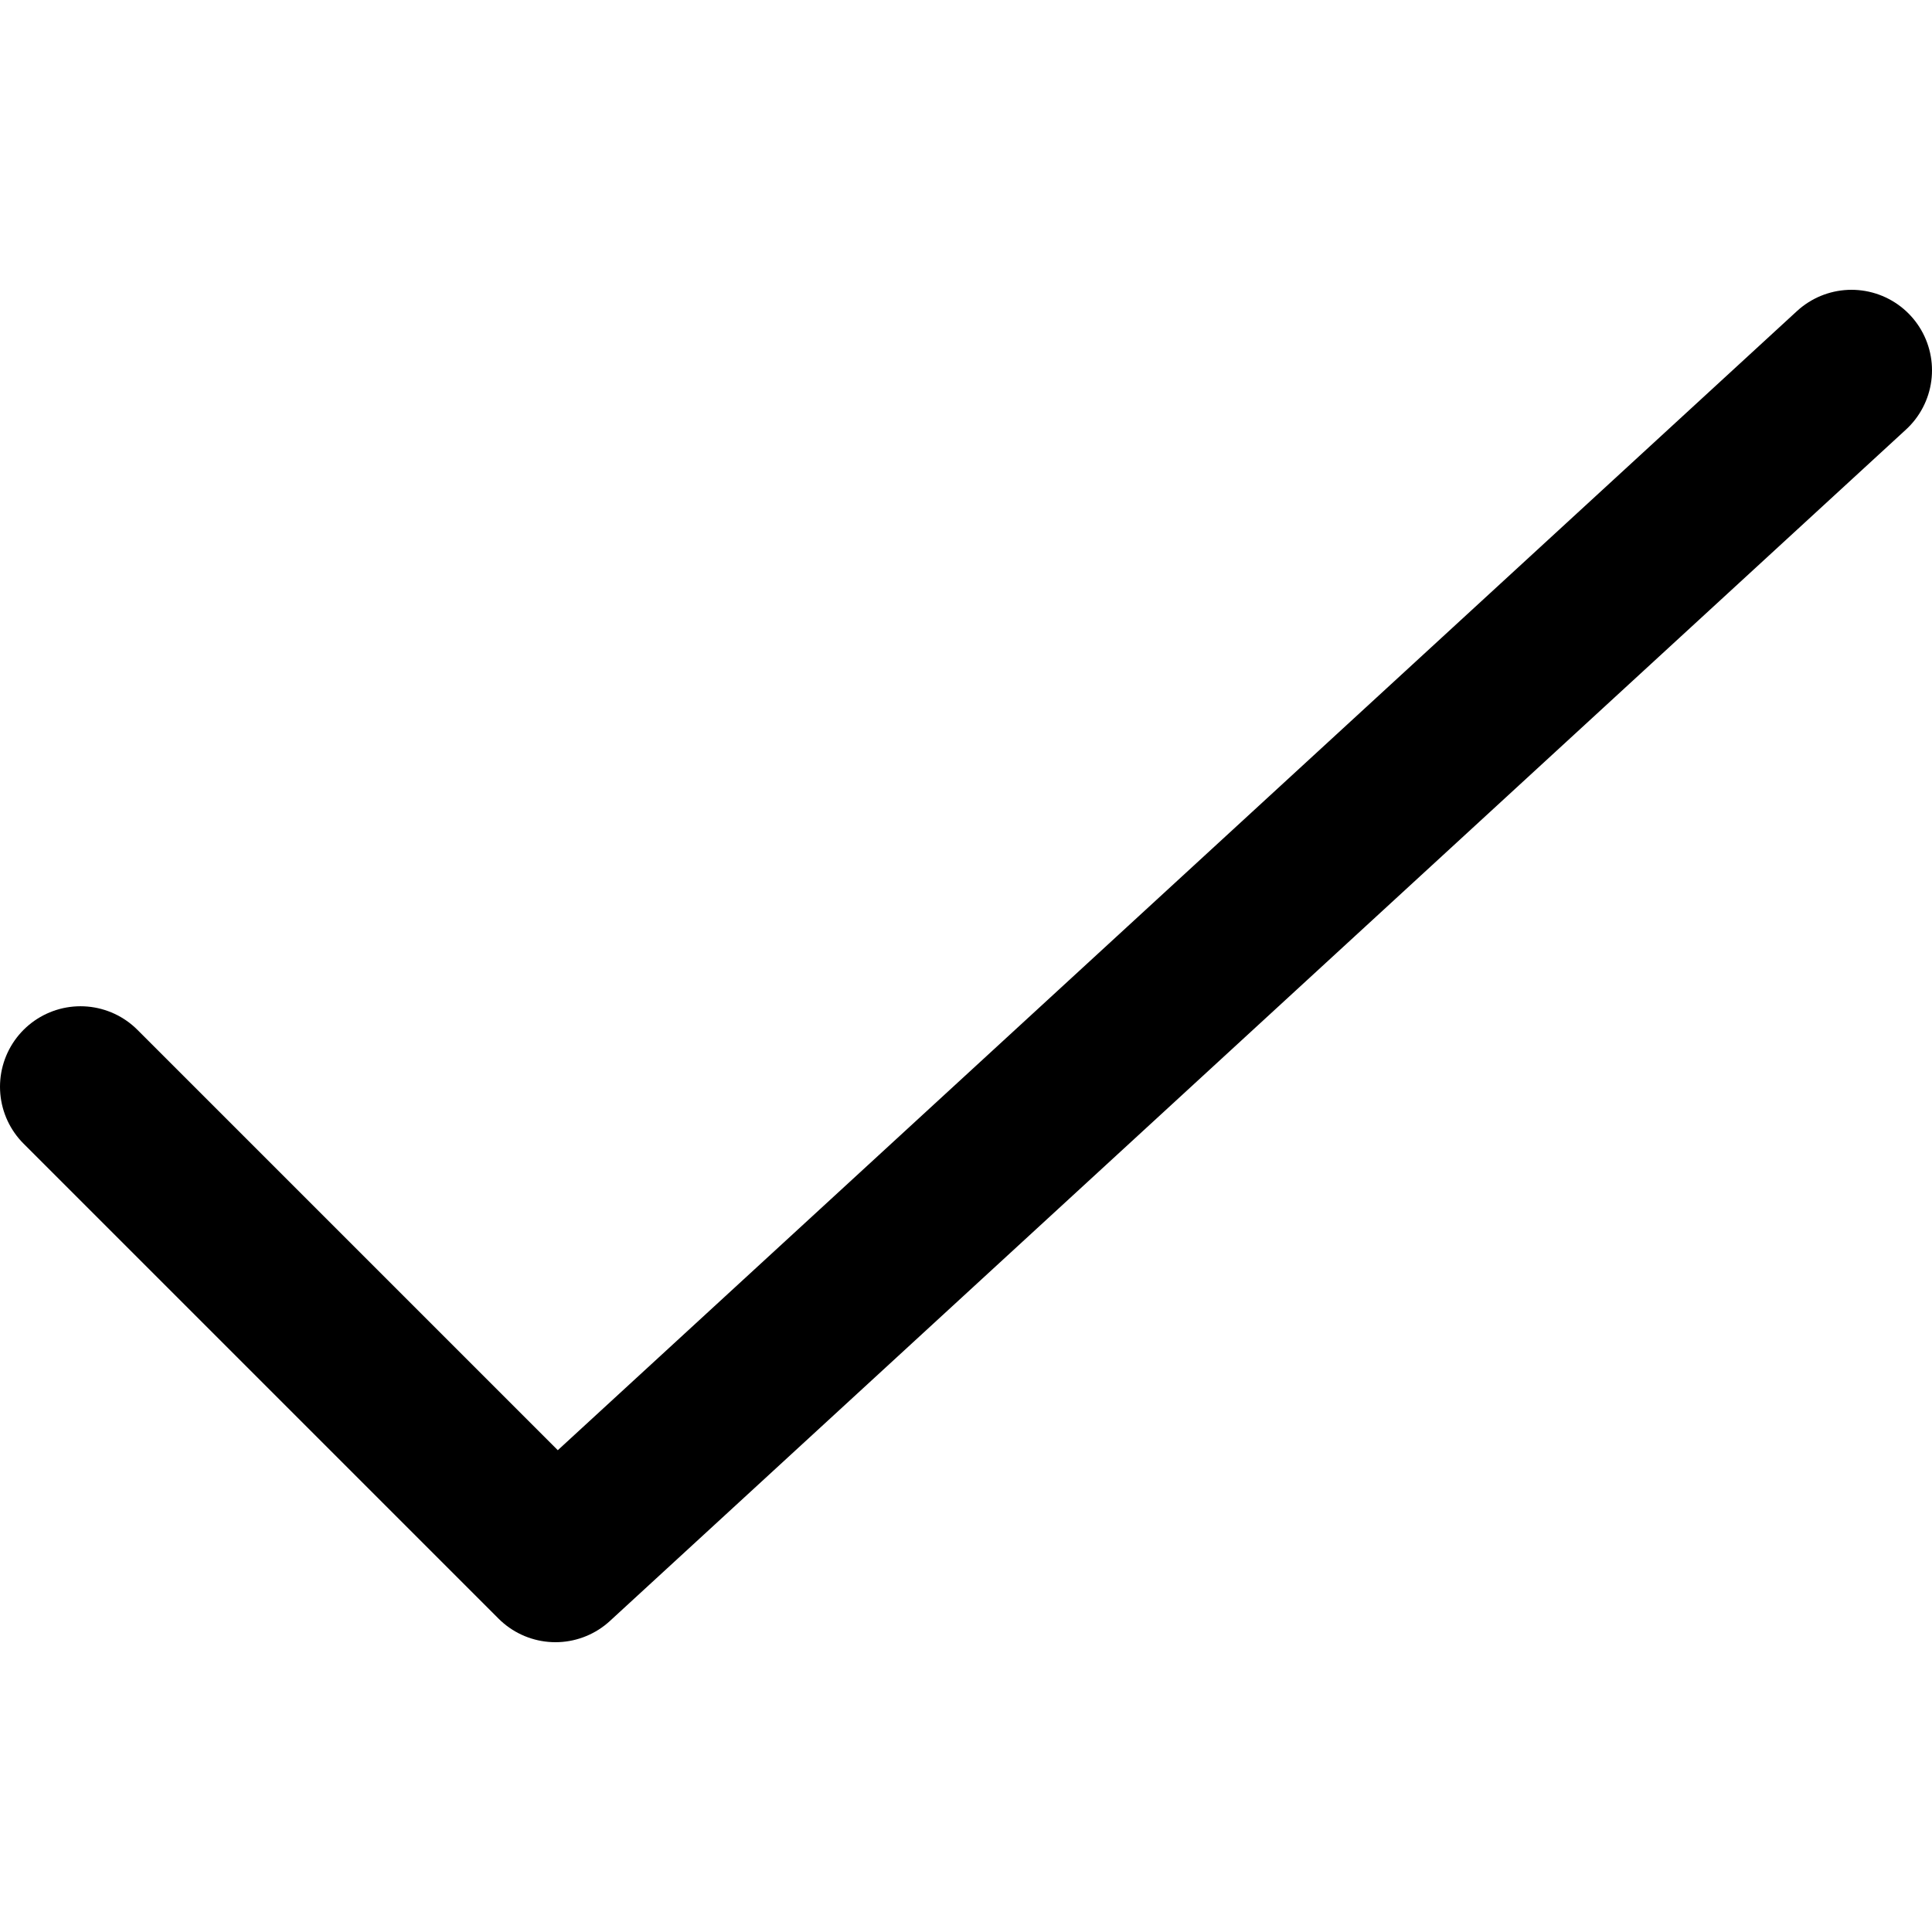
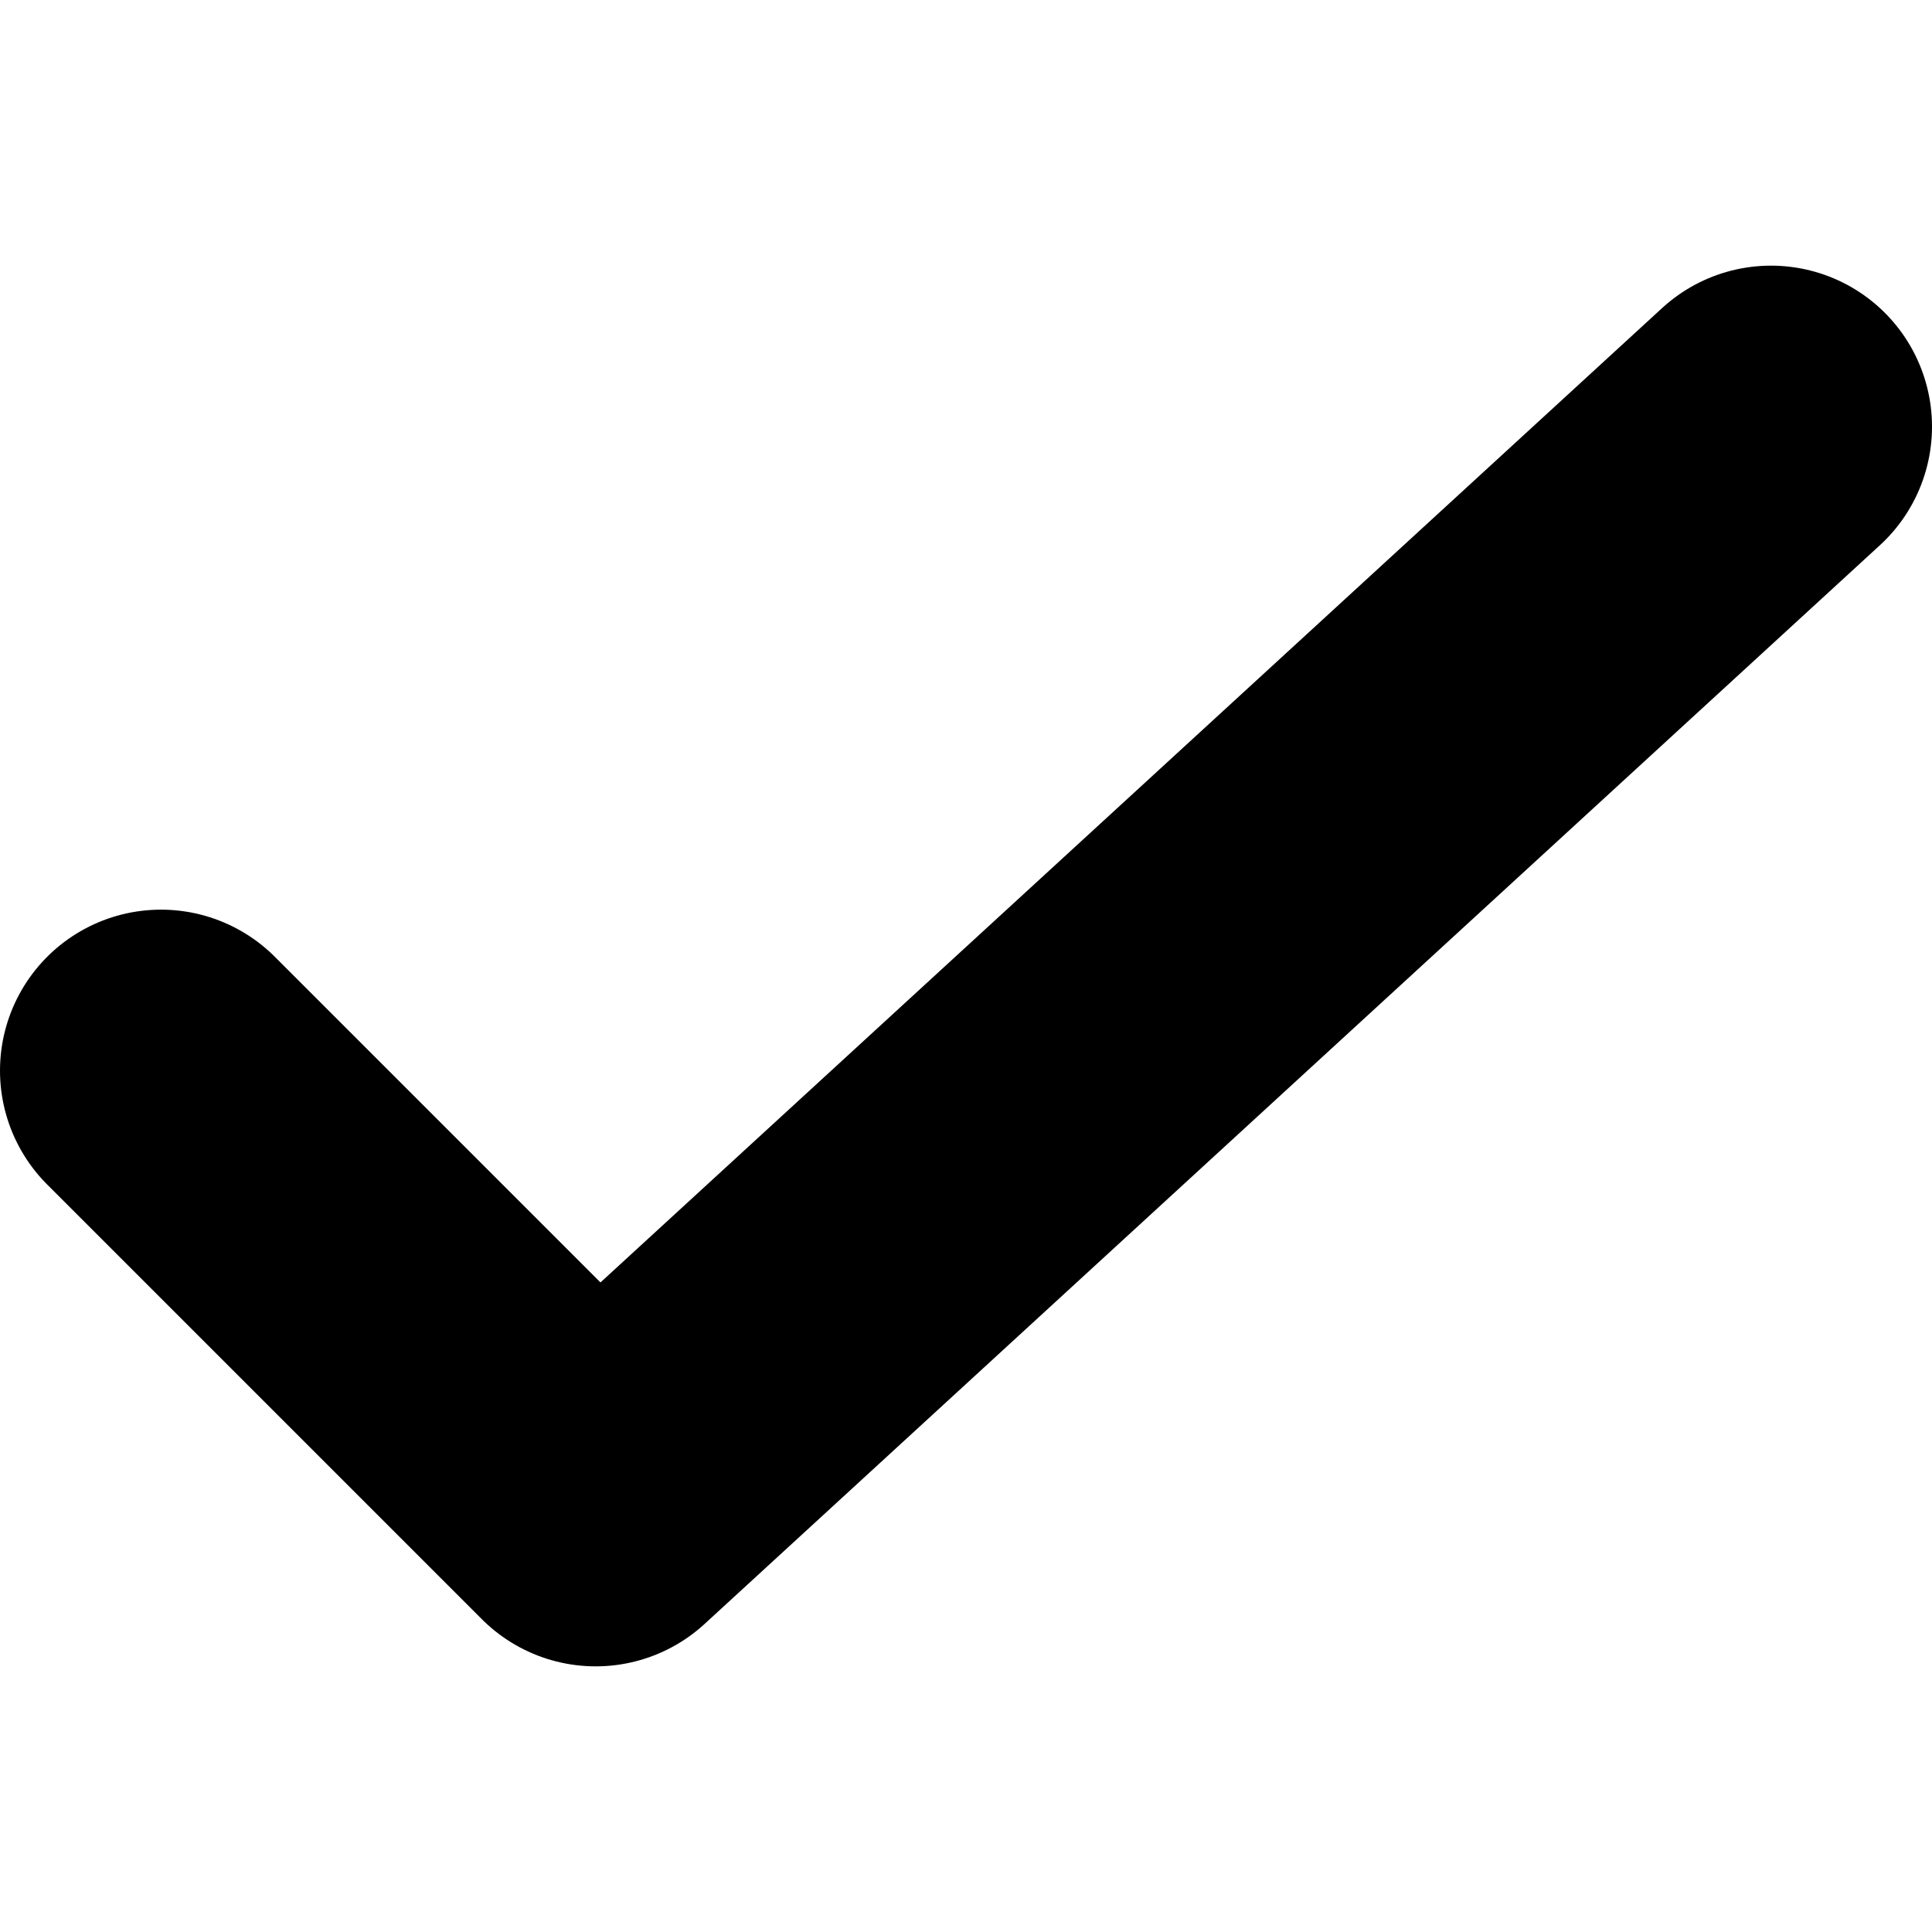
<svg xmlns="http://www.w3.org/2000/svg" id="m-svg__good-answer" viewBox="0 0 24 24">
-   <polyline fill="none" stroke="currentColor" stroke-width="2" stroke-linecap="round" stroke-linejoin="round" stroke-miterlimit="10" points="   1,13.5 6.9,19.4 23,4.6 " />
+   <polyline fill="none" stroke="currentColor" stroke-width="4" stroke-linecap="round" stroke-linejoin="round" stroke-miterlimit="10" points="   2,13.3 7.4,18.7 22,5.3 " />
</svg>
